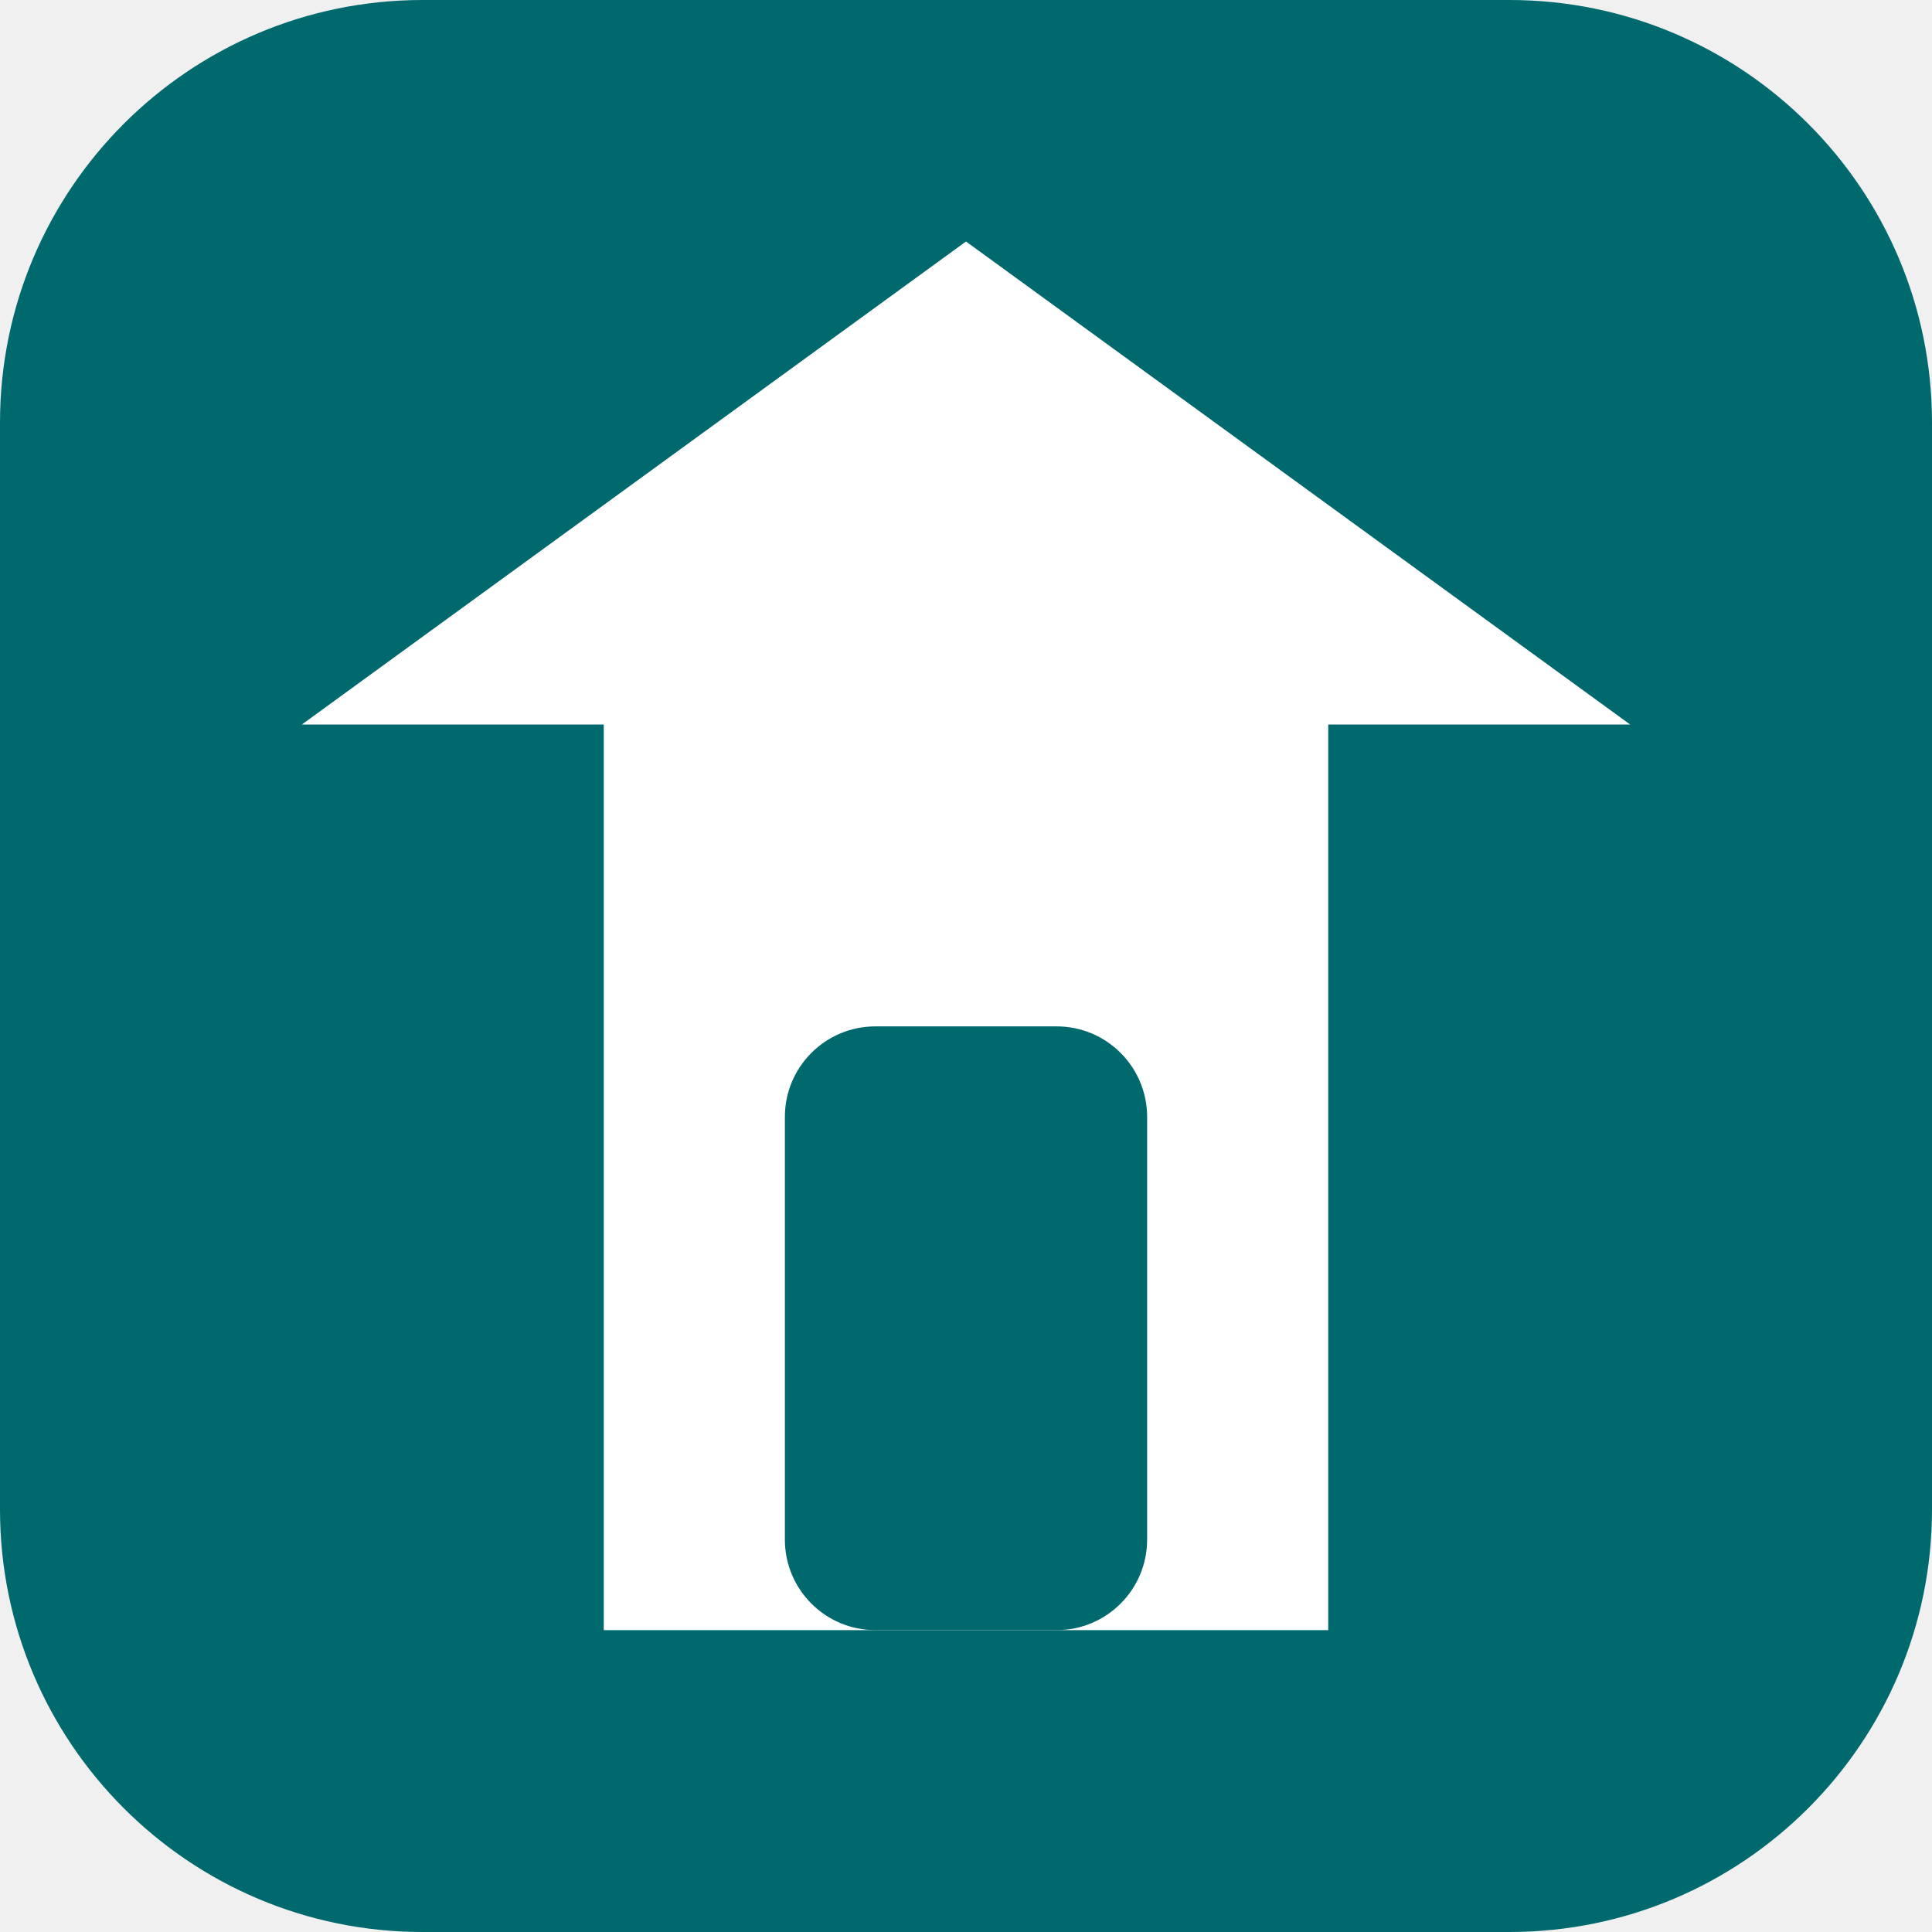
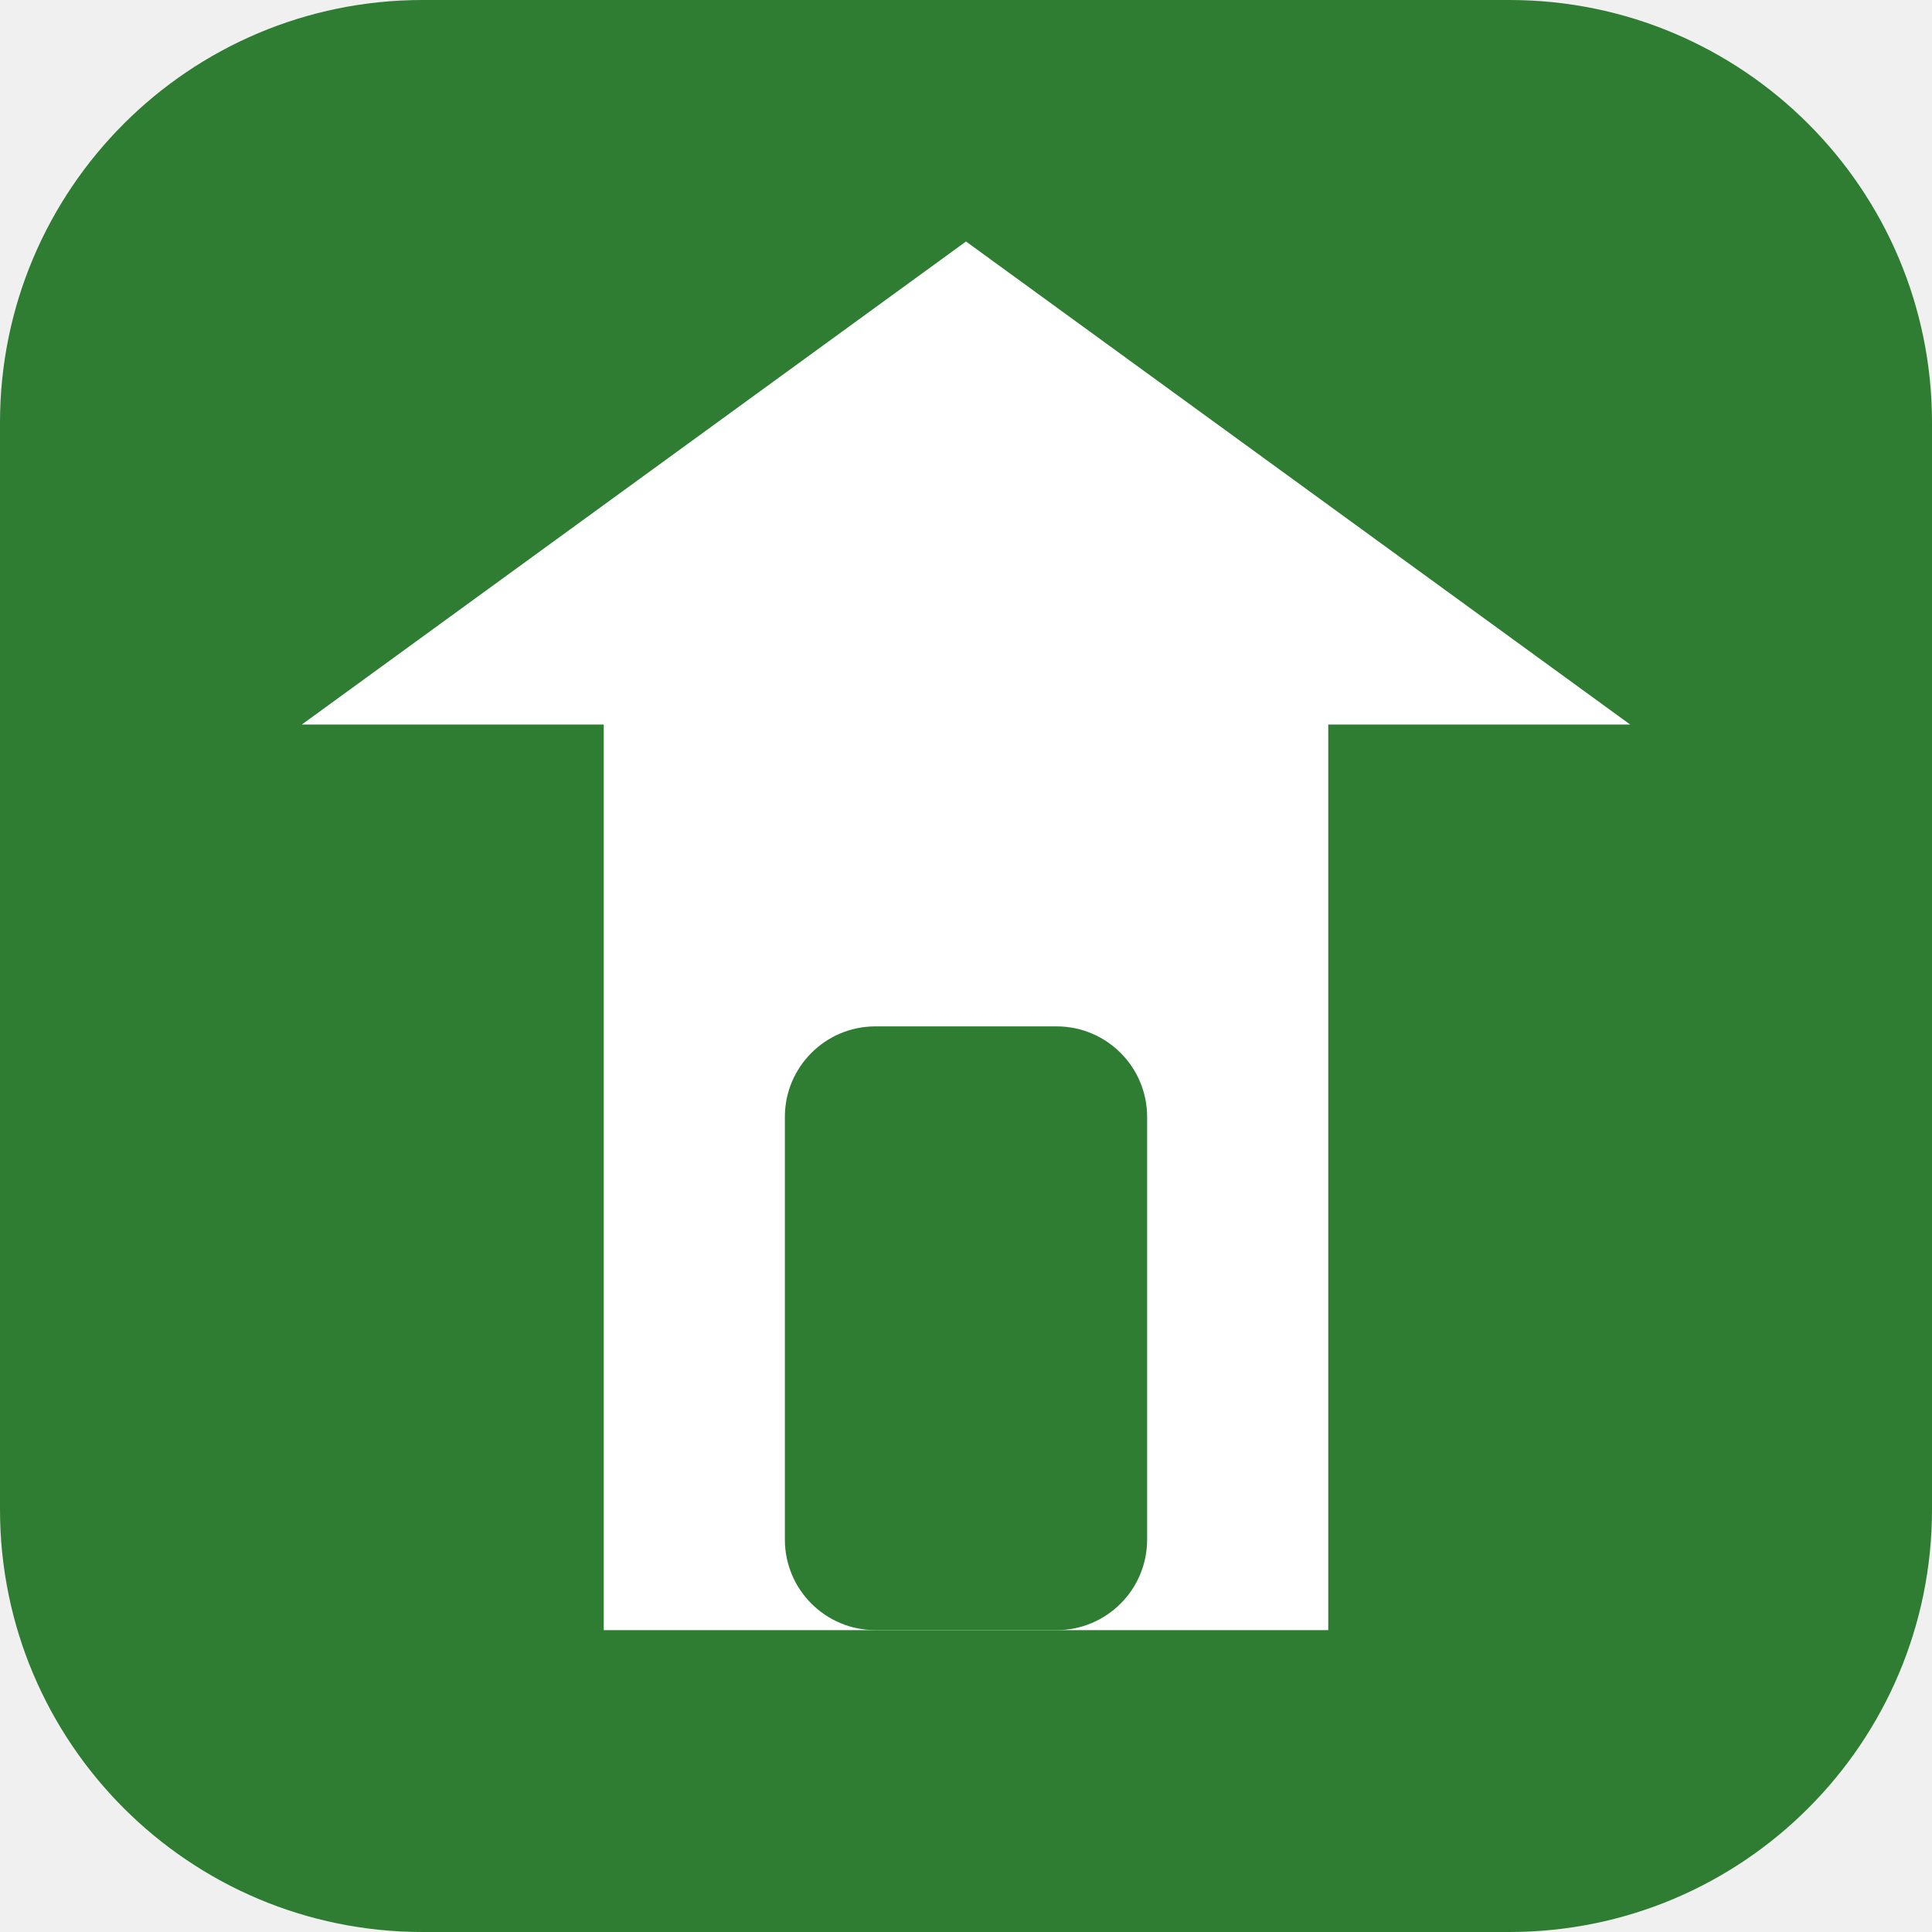
<svg xmlns="http://www.w3.org/2000/svg" viewBox="0 0 32 32">
-   <rect width="32" height="32" rx="7" fill="#00696d" />
+   <rect width="32" height="32" rx="7" fill="#2e7d32" />
  <polygon points="16,4 27,12 22,12 22,27 10,27 10,12 5,12" fill="#ffffff" />
-   <rect x="13" y="17" width="6" height="10" rx="1.5" fill="#00696d" />
+   <rect x="13" y="17" width="6" height="10" rx="1.5" fill="#2e7d32" />
</svg>
